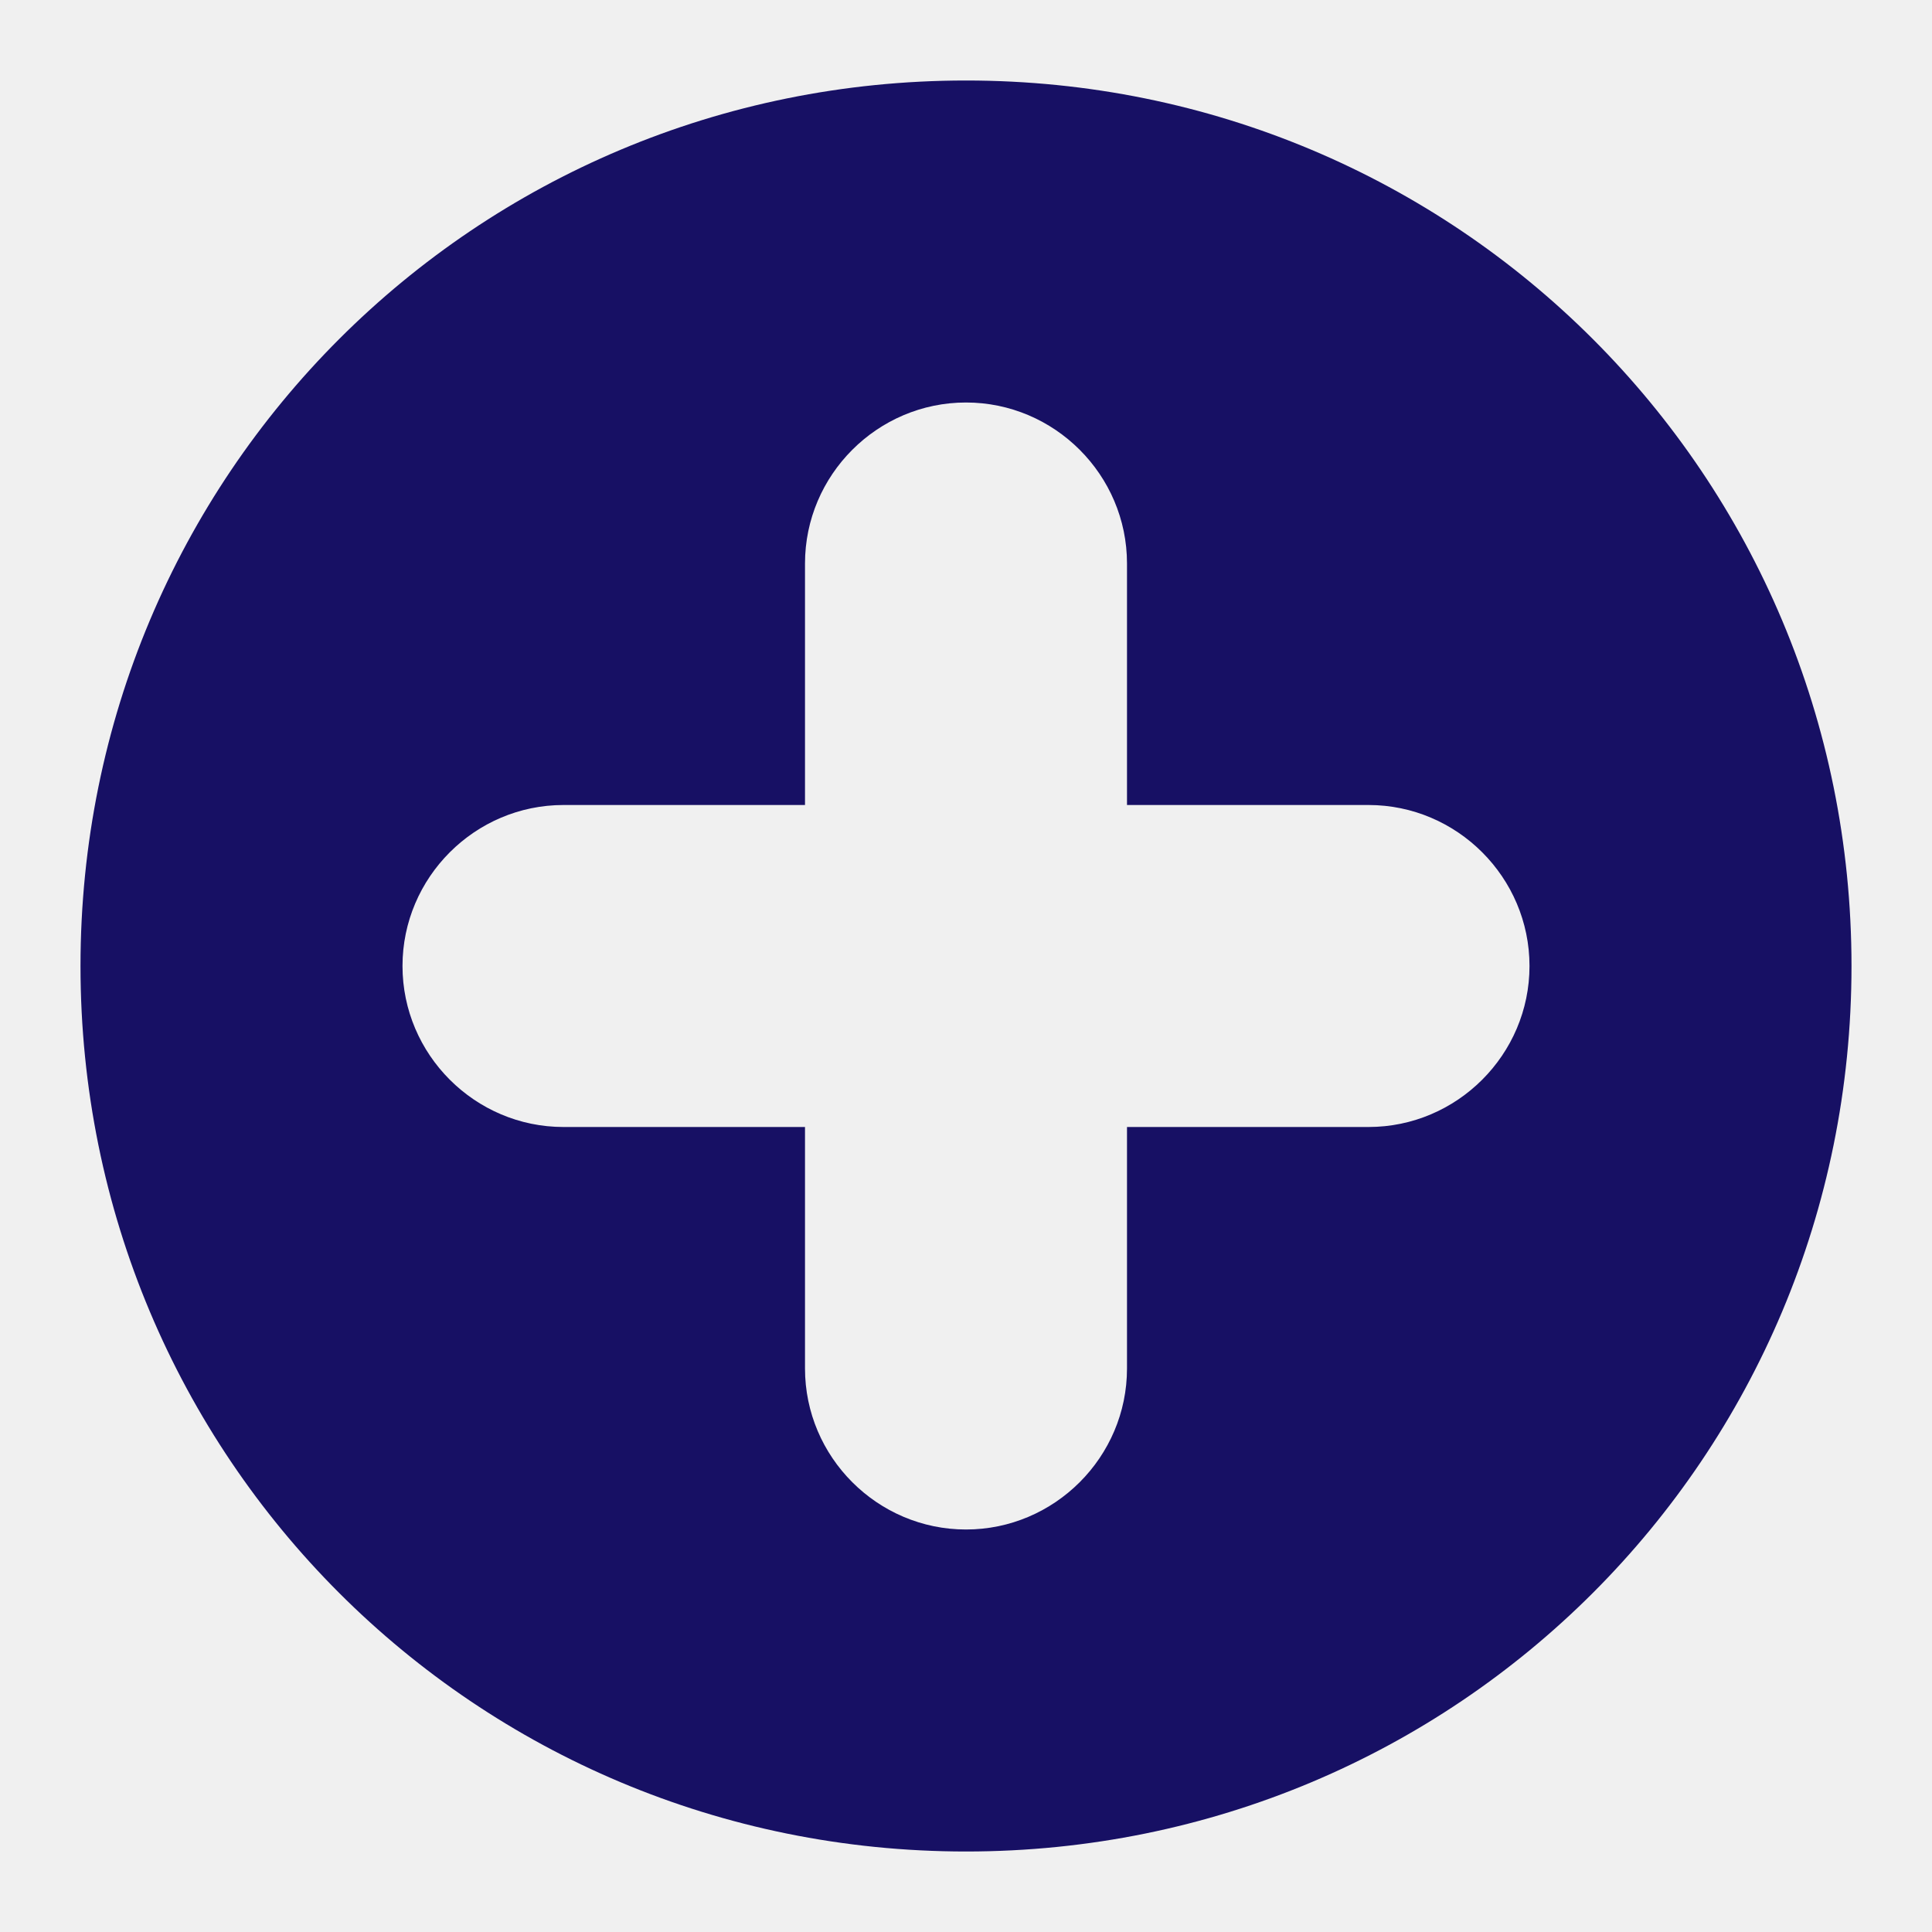
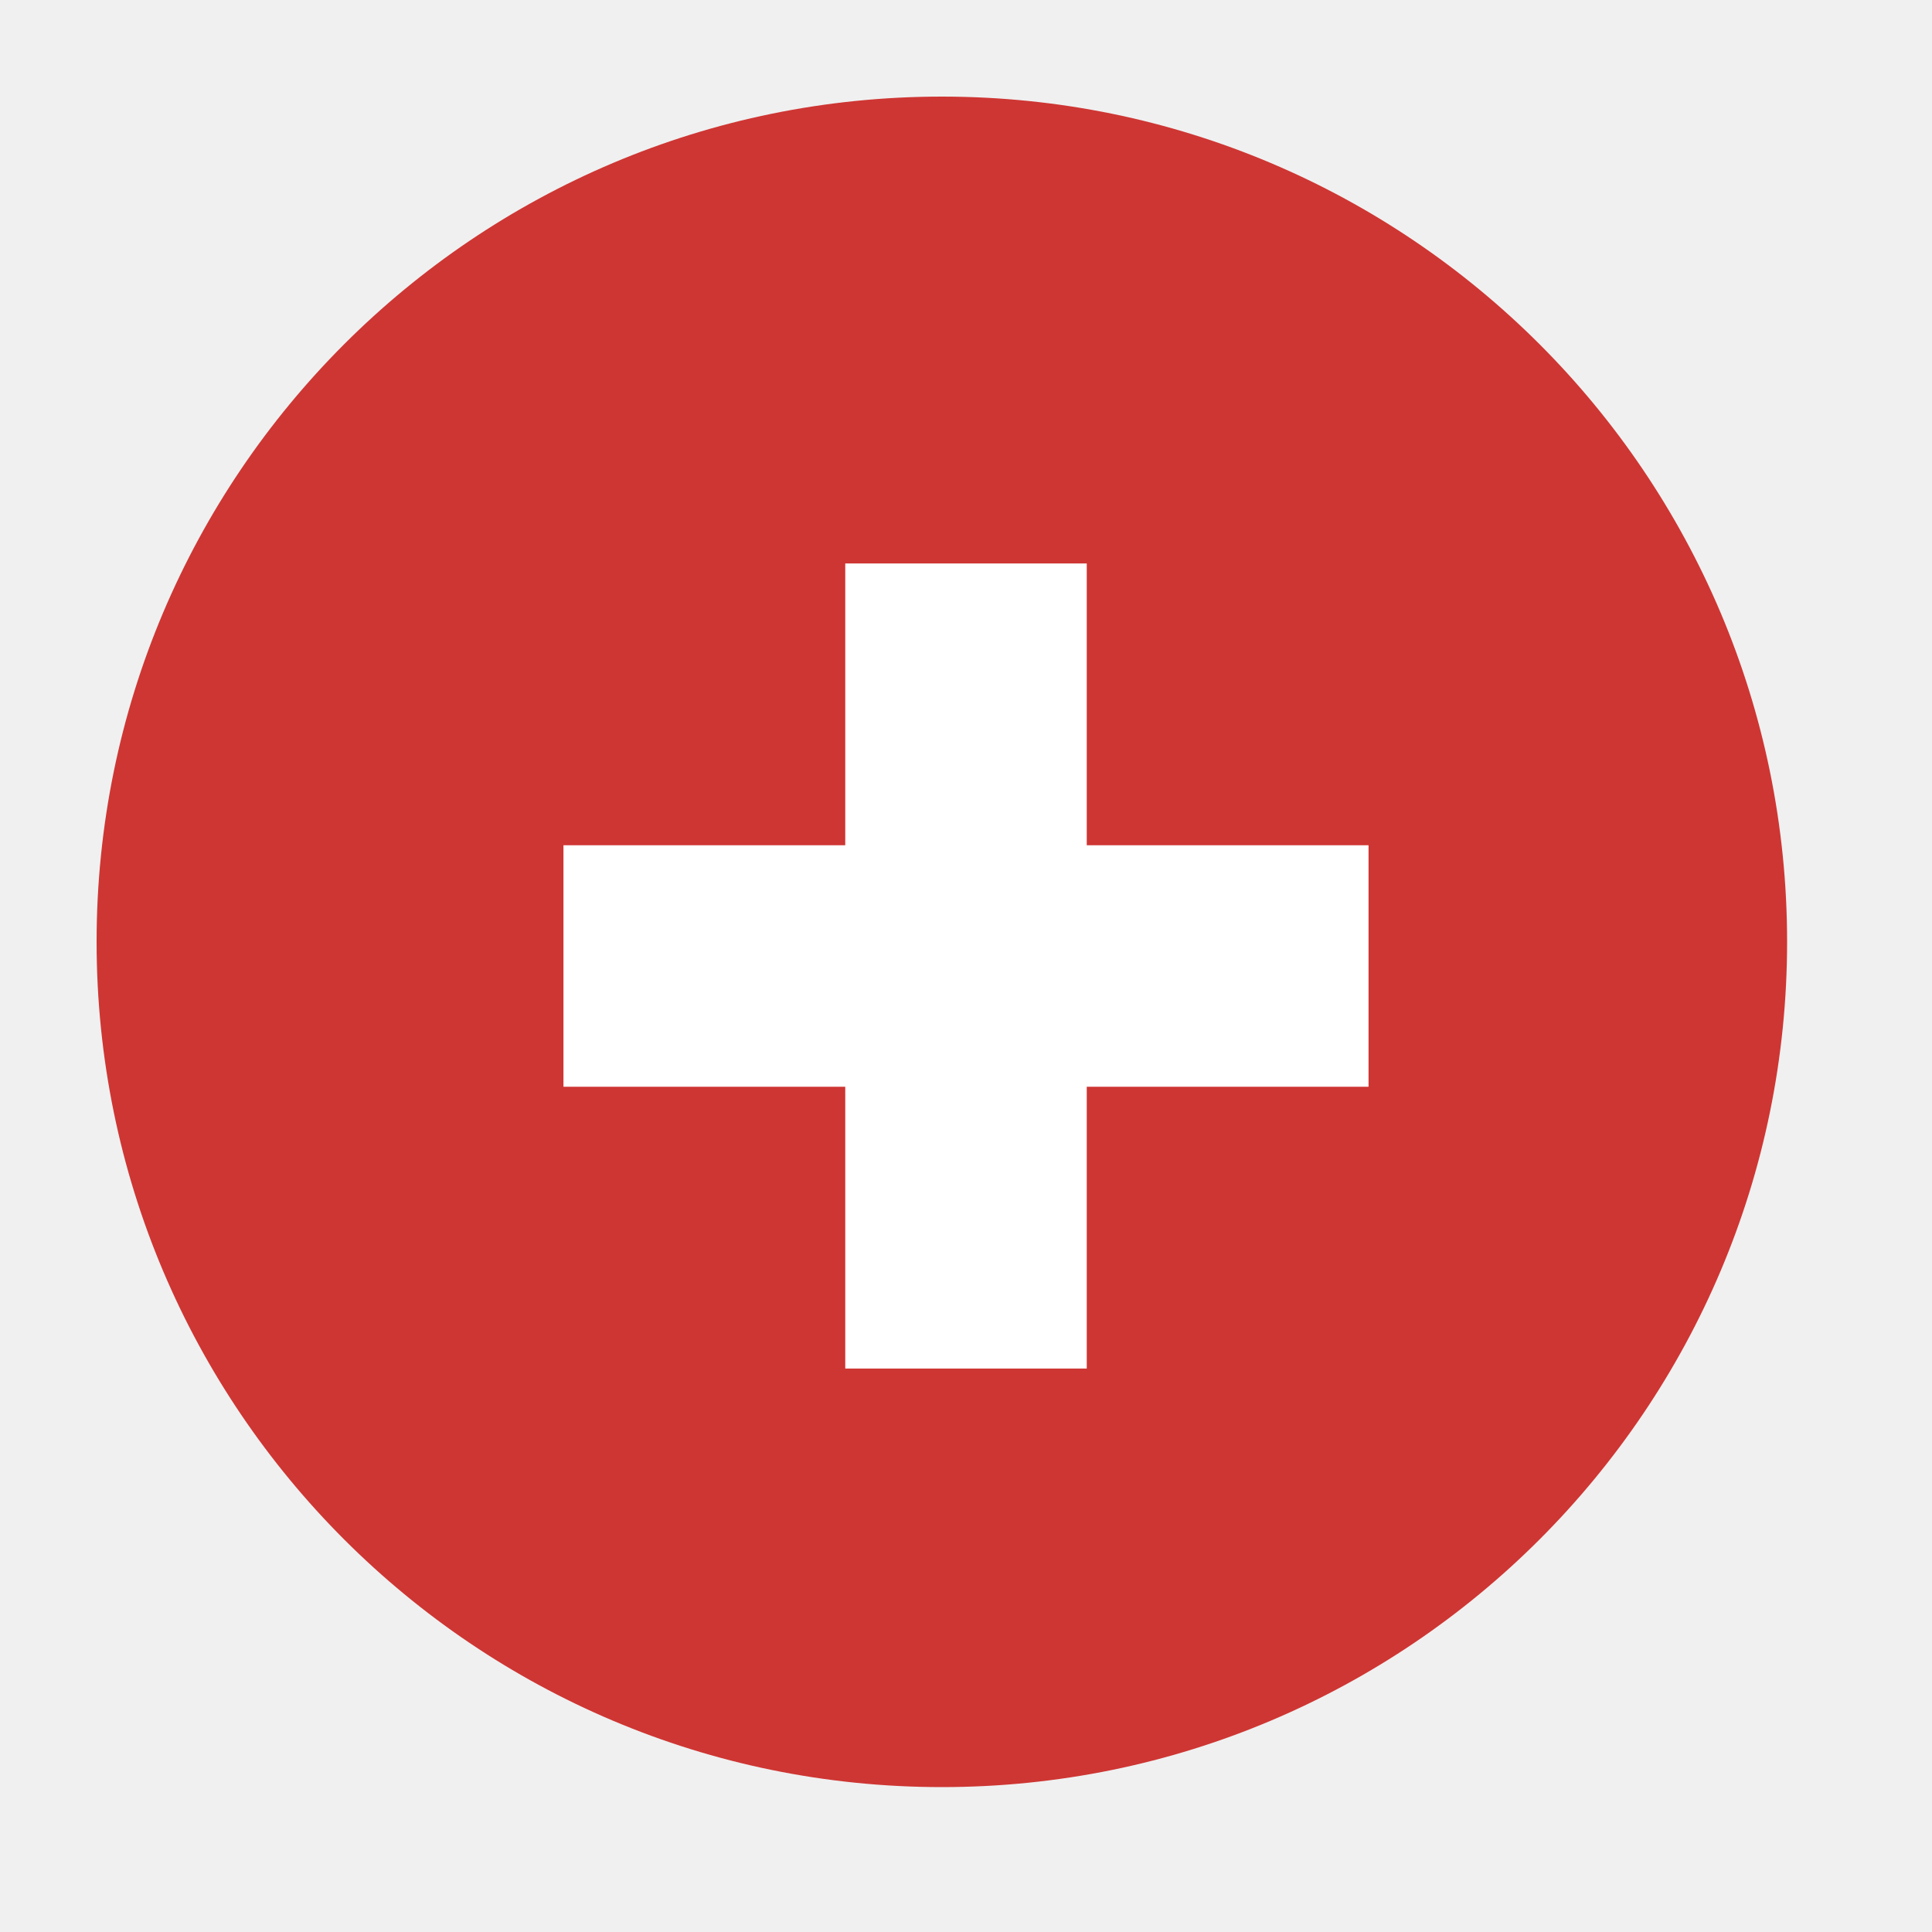
- <svg xmlns="http://www.w3.org/2000/svg" viewBox="0 0 24 24" xml:space="preserve" enable-background="new 0 0 24 24">
-   <path d="M12 1C5.9 1 1 5.9 1 12s4.9 11 11 11 11-4.9 11-11S18.1 1 12 1zm5 13h-3v3c0 1.1-.9 2-2 2s-2-.9-2-2v-3H7c-1.1 0-2-.9-2-2s.9-2 2-2h3V7c0-1.1.9-2 2-2s2 .9 2 2v3h3c1.1 0 2 .9 2 2s-.9 2-2 2z" fill="#171064" class="fill-000000" />
+ <svg xmlns="http://www.w3.org/2000/svg" width="20" height="20" viewBox="0 0 20 20" fill="none">
+   <g id="flat-color-icons:plus">
+     <path id="Vector" d="M9.75 18.5C14.582 18.5 18.5 14.582 18.5 9.75C18.5 4.918 14.582 1 9.75 1C4.918 1 1 4.918 1 9.75C1 14.582 4.918 18.5 9.75 18.5Z" fill="#CE3633" />
+     <g id="Group">
+       <path id="Vector_2" d="M8.75 5.833H11.25V14.167H8.75V5.833Z" fill="white" />
+       <path id="Vector_3" d="M5.833 8.75H14.167V11.25H5.833V8.75Z" fill="white" />
+     </g>
+   </g>
</svg>
